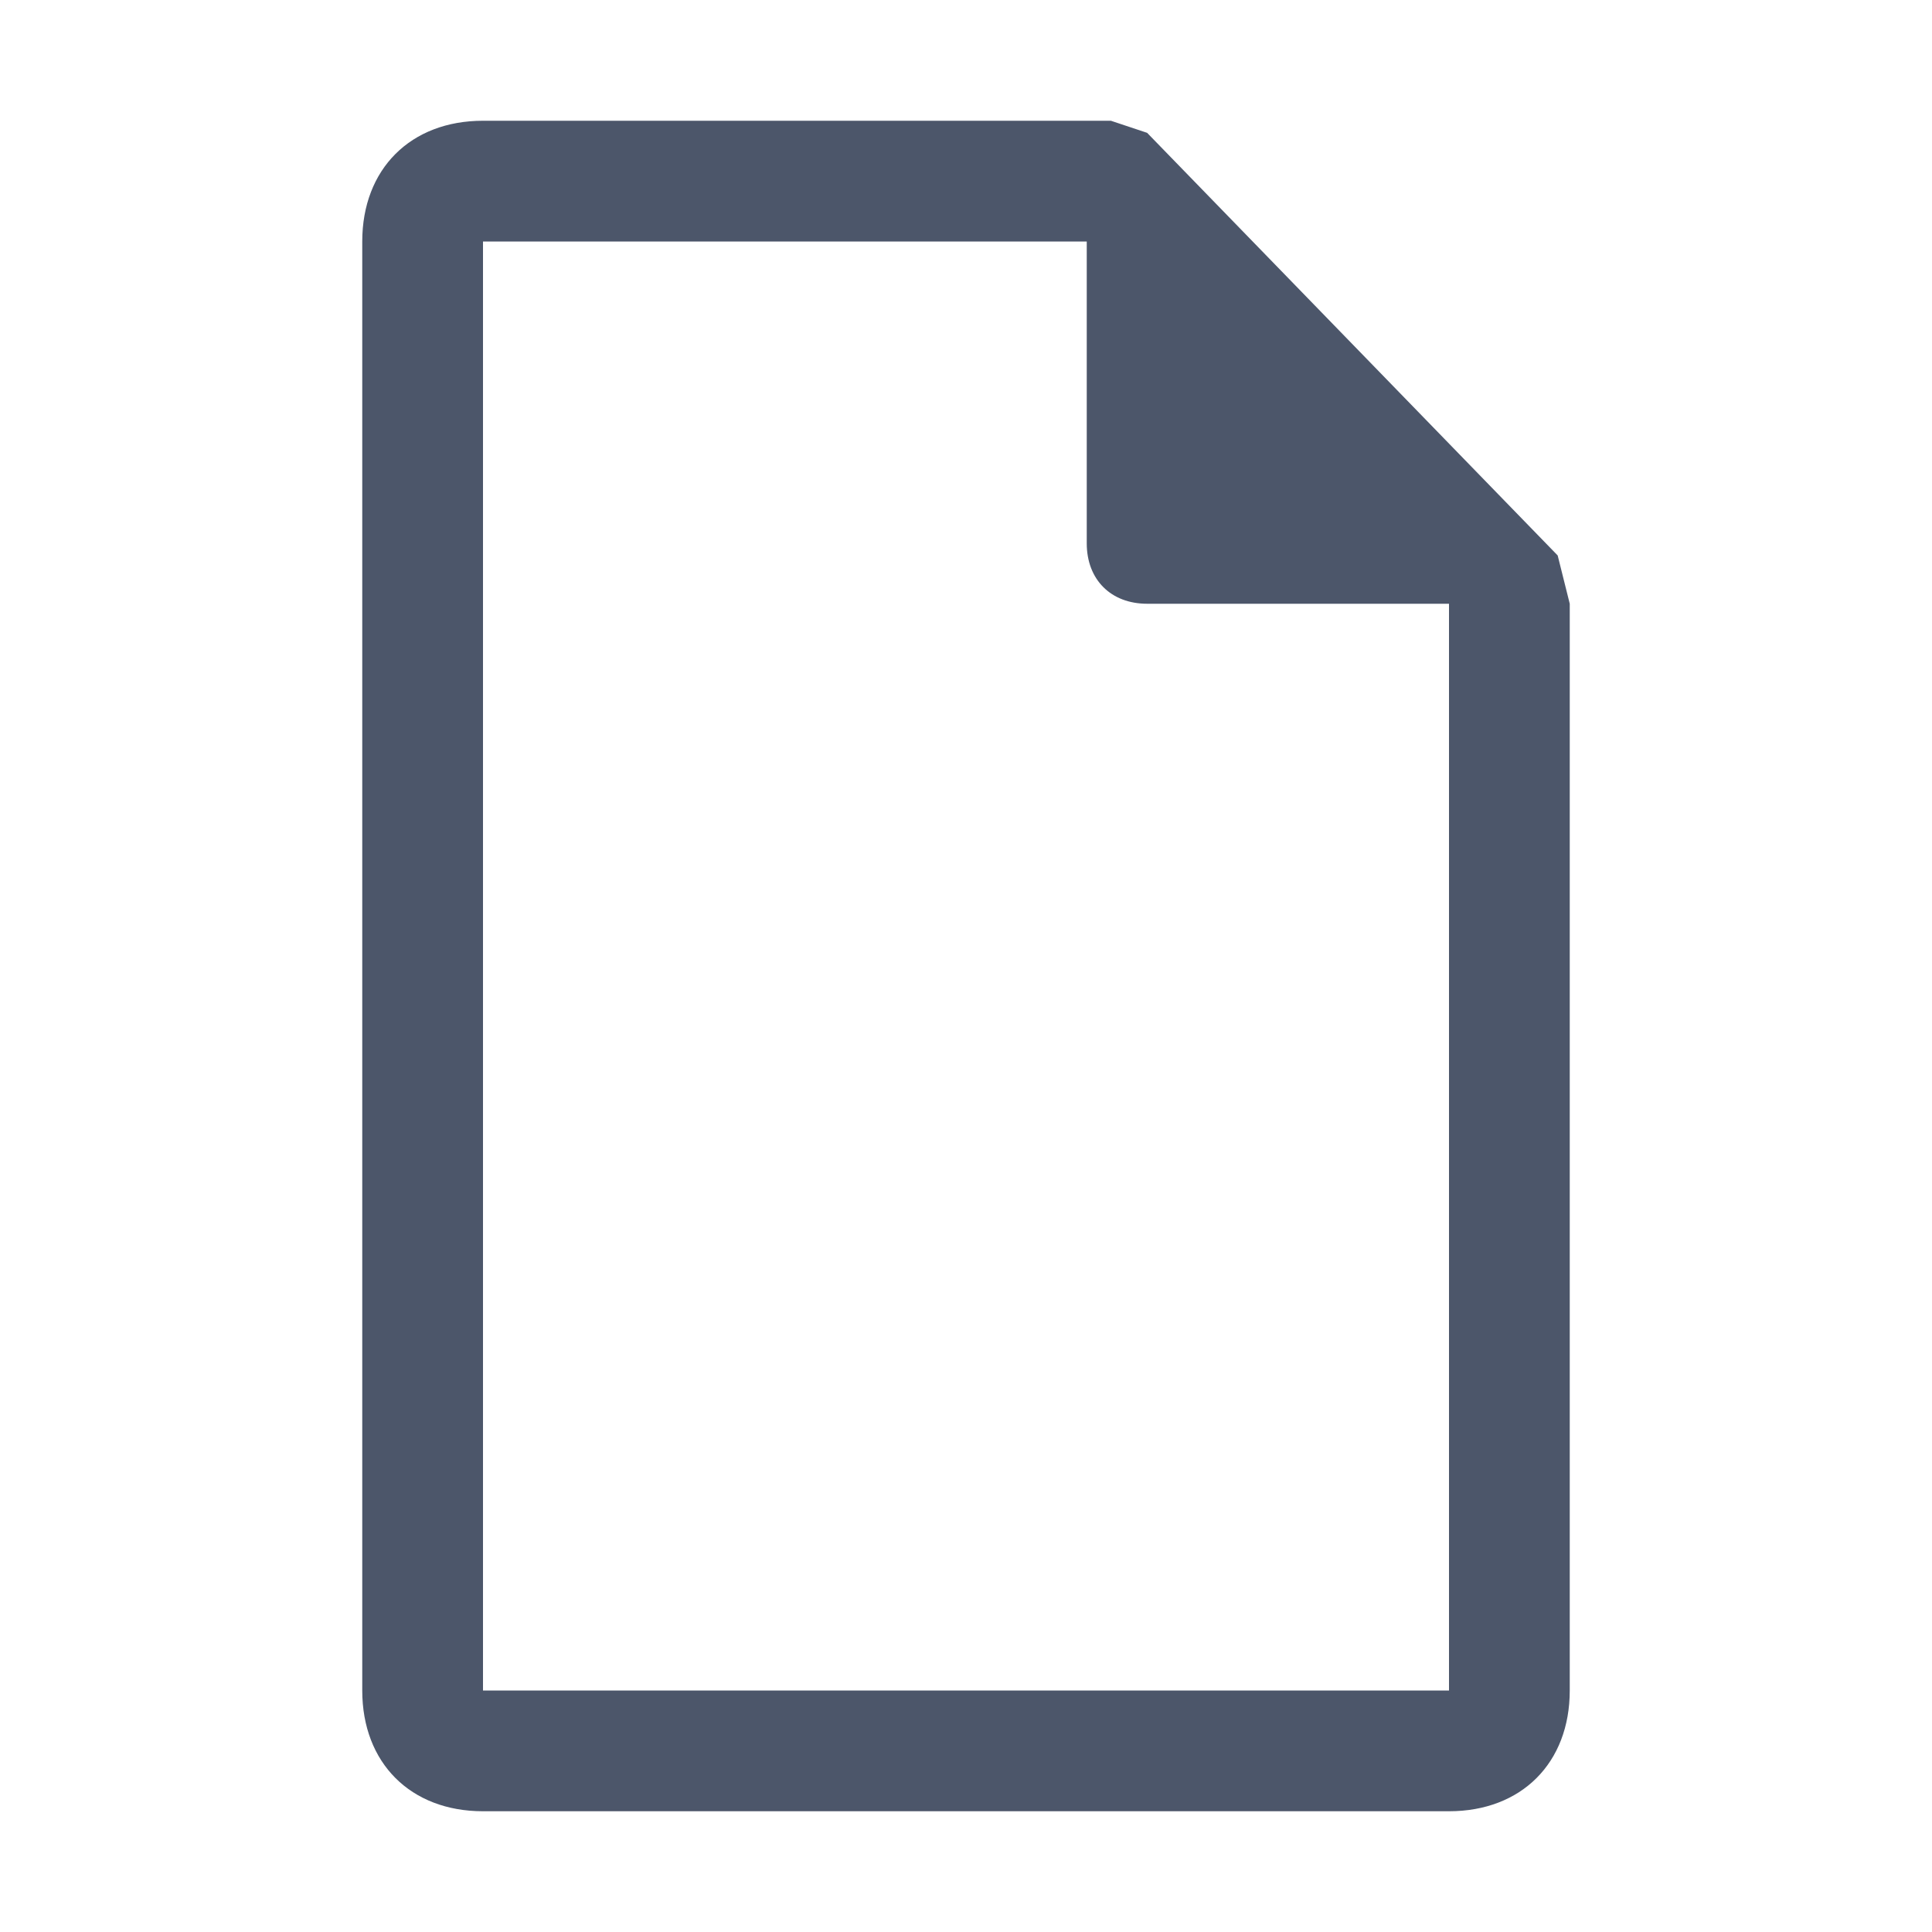
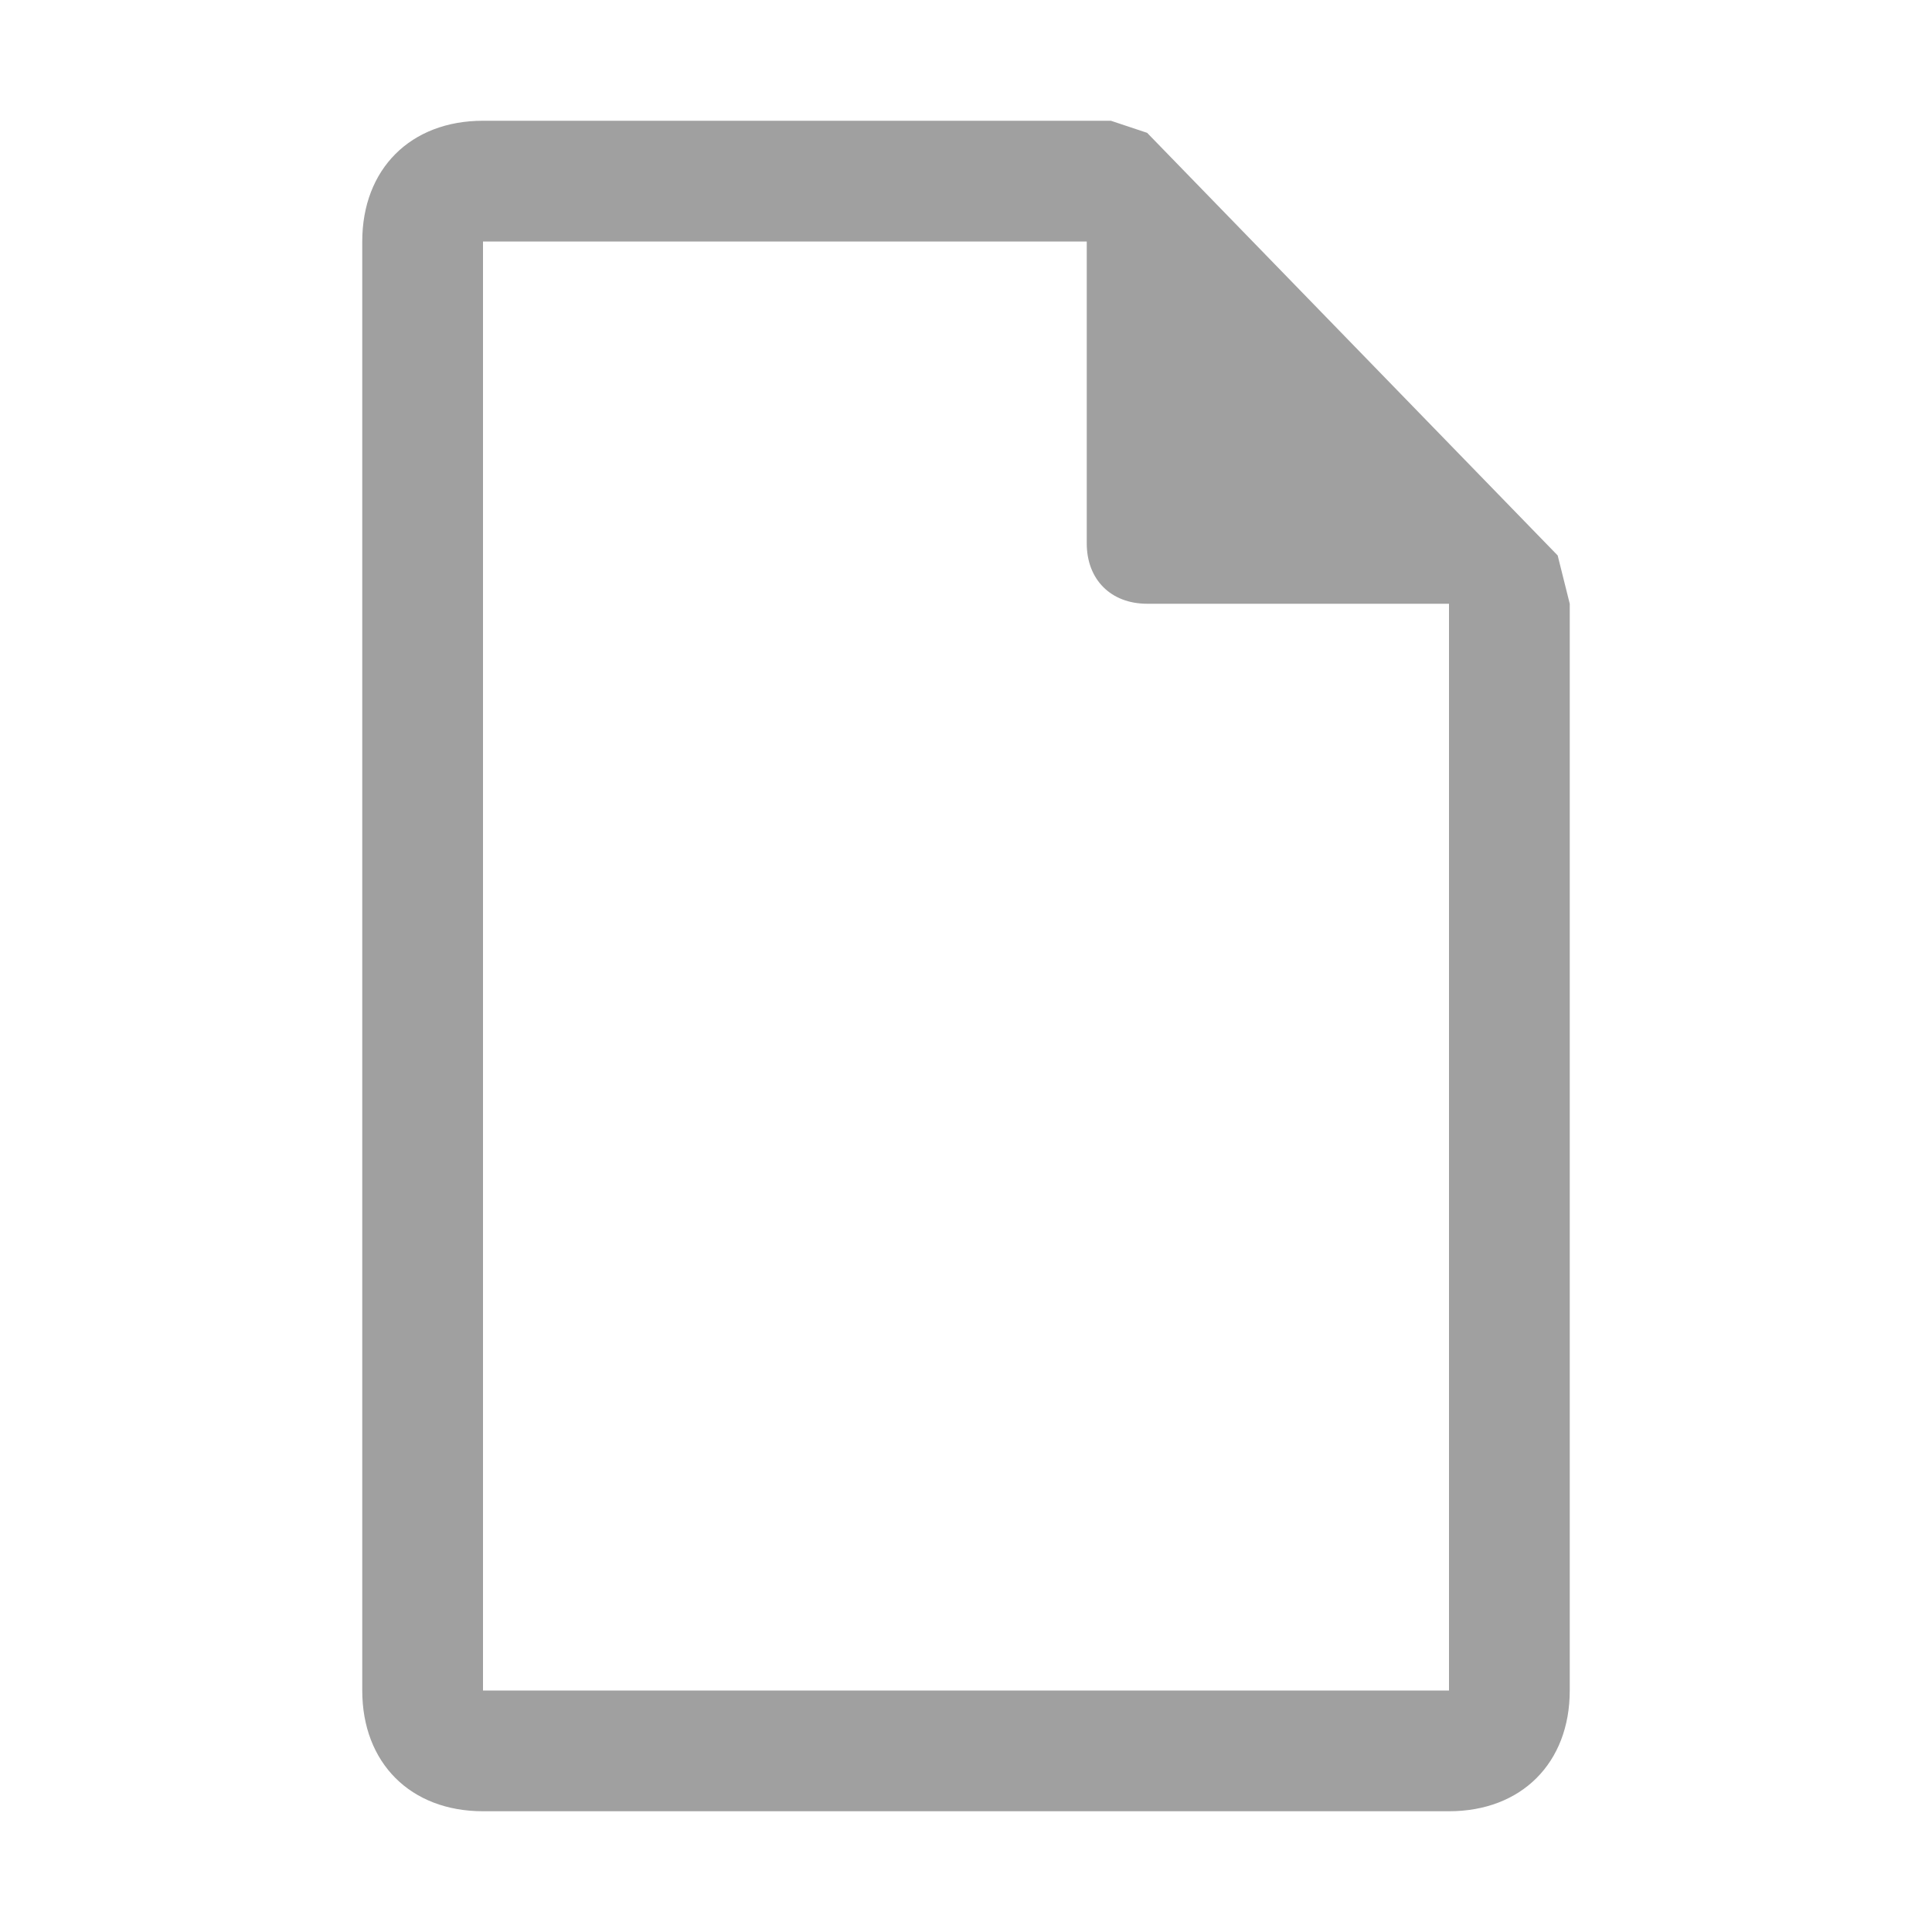
<svg xmlns="http://www.w3.org/2000/svg" viewBox="0 0 16 16" width="16" height="16">
-   <path fill="#4c566a" d="M9.5 1.1l3.4 3.5.1.4v9c0 .6-.4 1-1 1H4c-.6 0-1-.4-1-1V2c0-.6.4-1 1-1h5.2l.3.1zM9 5V2H4v12h8V5H9.5c-.3 0-.5-.2-.5-.5V2H9v3z" />
+   <path fill="#a0a0a0" d="M9.5 1.1l3.4 3.5.1.4v9c0 .6-.4 1-1 1H4c-.6 0-1-.4-1-1V2c0-.6.4-1 1-1h5.2l.3.1zM9 5V2H4v12h8V5H9.5c-.3 0-.5-.2-.5-.5V2H9v3z" />
</svg>
